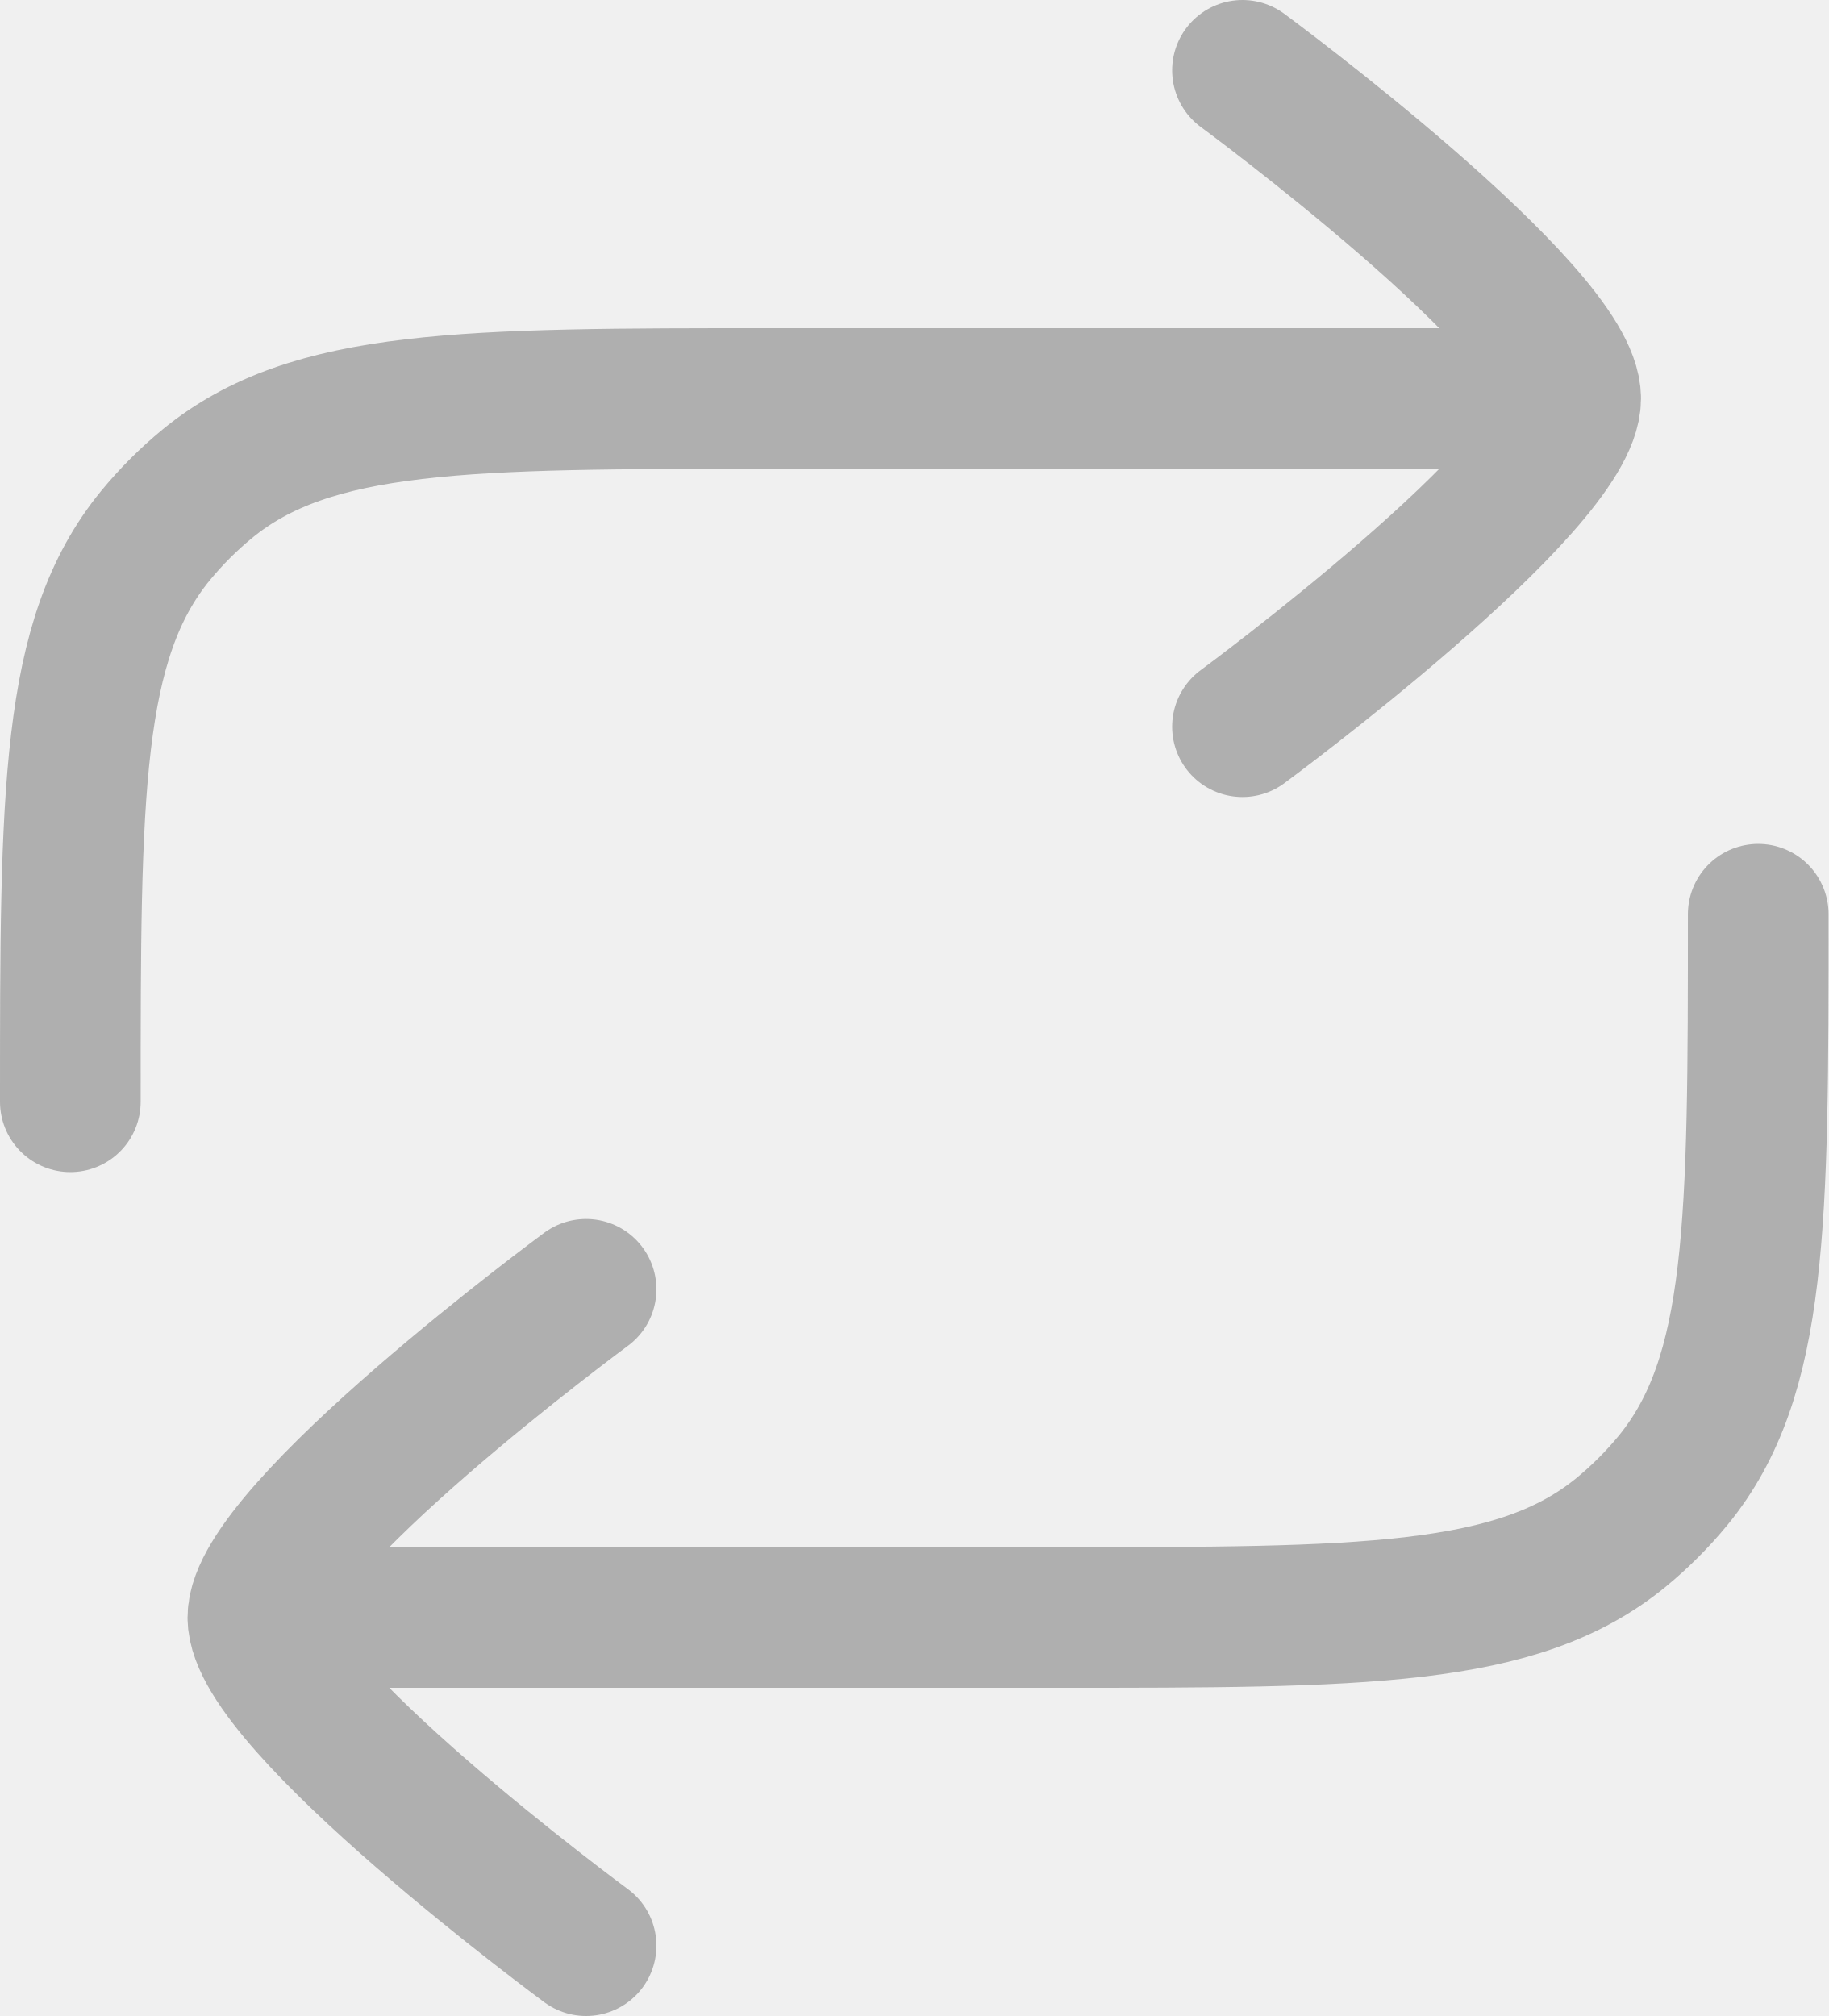
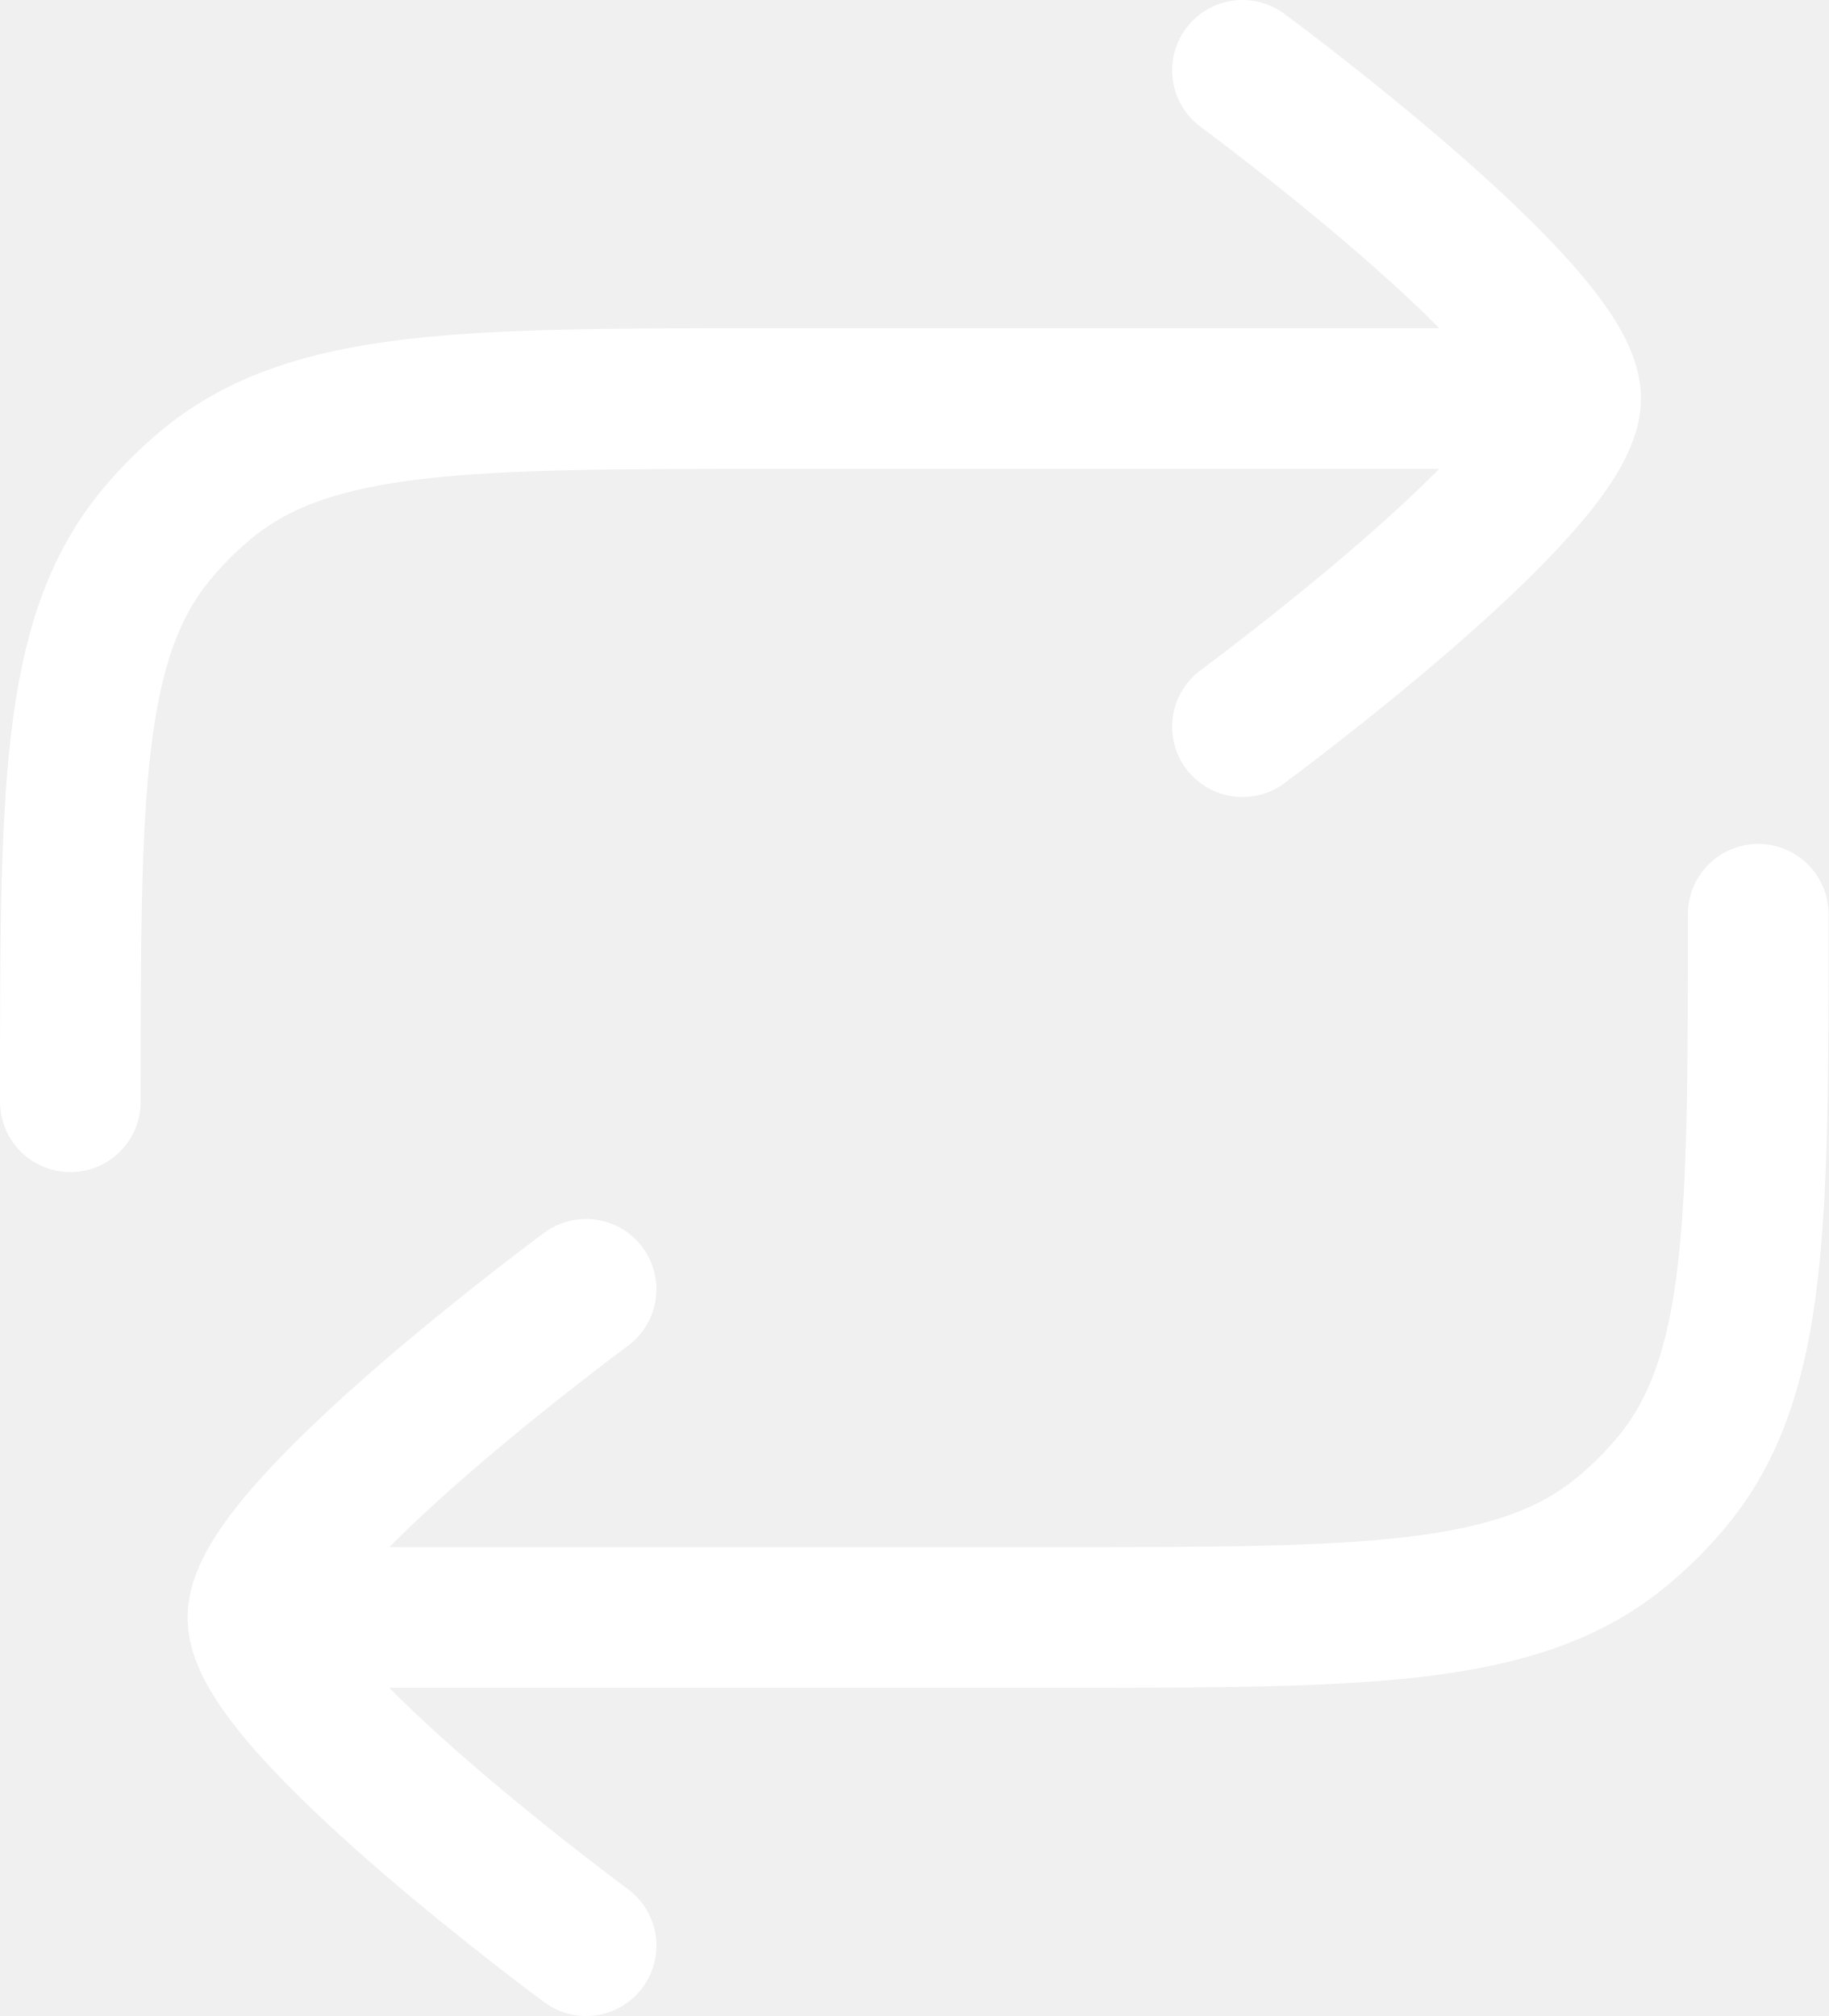
<svg xmlns="http://www.w3.org/2000/svg" preserveAspectRatio="none" overflow="visible" style="display: block;" width="19.5" height="21.5" viewBox="0 0 19.5 21.5" fill="none">
  <g id="Group">
-     <path id="Vector" d="M6.25 13.75C6.25 13.75 2.75 16.328 2.75 17.25C2.75 18.172 6.25 20.75 6.25 20.75" stroke="#AFAFAF" stroke-width="1.5" stroke-linecap="round" stroke-linejoin="round" />
-     <path id="Vector_2" d="M3.25 17.25H11.25C14.538 17.25 16.181 17.25 17.288 16.342C17.491 16.175 17.675 15.991 17.842 15.788C18.75 14.68 18.75 13.038 18.75 9.75M13.25 7.75C13.25 7.75 16.75 5.172 16.75 4.25C16.75 3.328 13.25 0.75 13.25 0.75" stroke="#AFAFAF" stroke-width="1.5" stroke-linecap="round" stroke-linejoin="round" />
-     <path id="Vector_3" d="M16.25 4.25H8.25C4.963 4.25 3.319 4.25 2.212 5.158C2.01 5.324 1.824 5.51 1.658 5.712C0.75 6.82 0.75 8.462 0.75 11.75" stroke="#AFAFAF" stroke-width="1.5" stroke-linecap="round" stroke-linejoin="round" />
+     <path id="Vector" d="M6.25 13.75C6.25 13.75 2.75 16.328 2.75 17.25C2.75 18.172 6.25 20.75 6.25 20.75" stroke="#FFFFFF" stroke-width="1.5" stroke-linecap="round" stroke-linejoin="round" />
+     <path id="Vector_2" d="M3.25 17.25H11.25C14.538 17.25 16.181 17.25 17.288 16.342C17.491 16.175 17.675 15.991 17.842 15.788C18.75 14.68 18.75 13.038 18.75 9.75M13.25 7.75C13.25 7.75 16.75 5.172 16.75 4.25C16.75 3.328 13.25 0.75 13.25 0.75" stroke="#FFFFFF" stroke-width="1.5" stroke-linecap="round" stroke-linejoin="round" />
+     <path id="Vector_3" d="M16.25 4.25H8.25C4.963 4.25 3.319 4.25 2.212 5.158C2.01 5.324 1.824 5.51 1.658 5.712C0.75 6.82 0.75 8.462 0.75 11.75" stroke="#FFFFFF" stroke-width="1.5" stroke-linecap="round" stroke-linejoin="round" />
  </g>
</svg>
